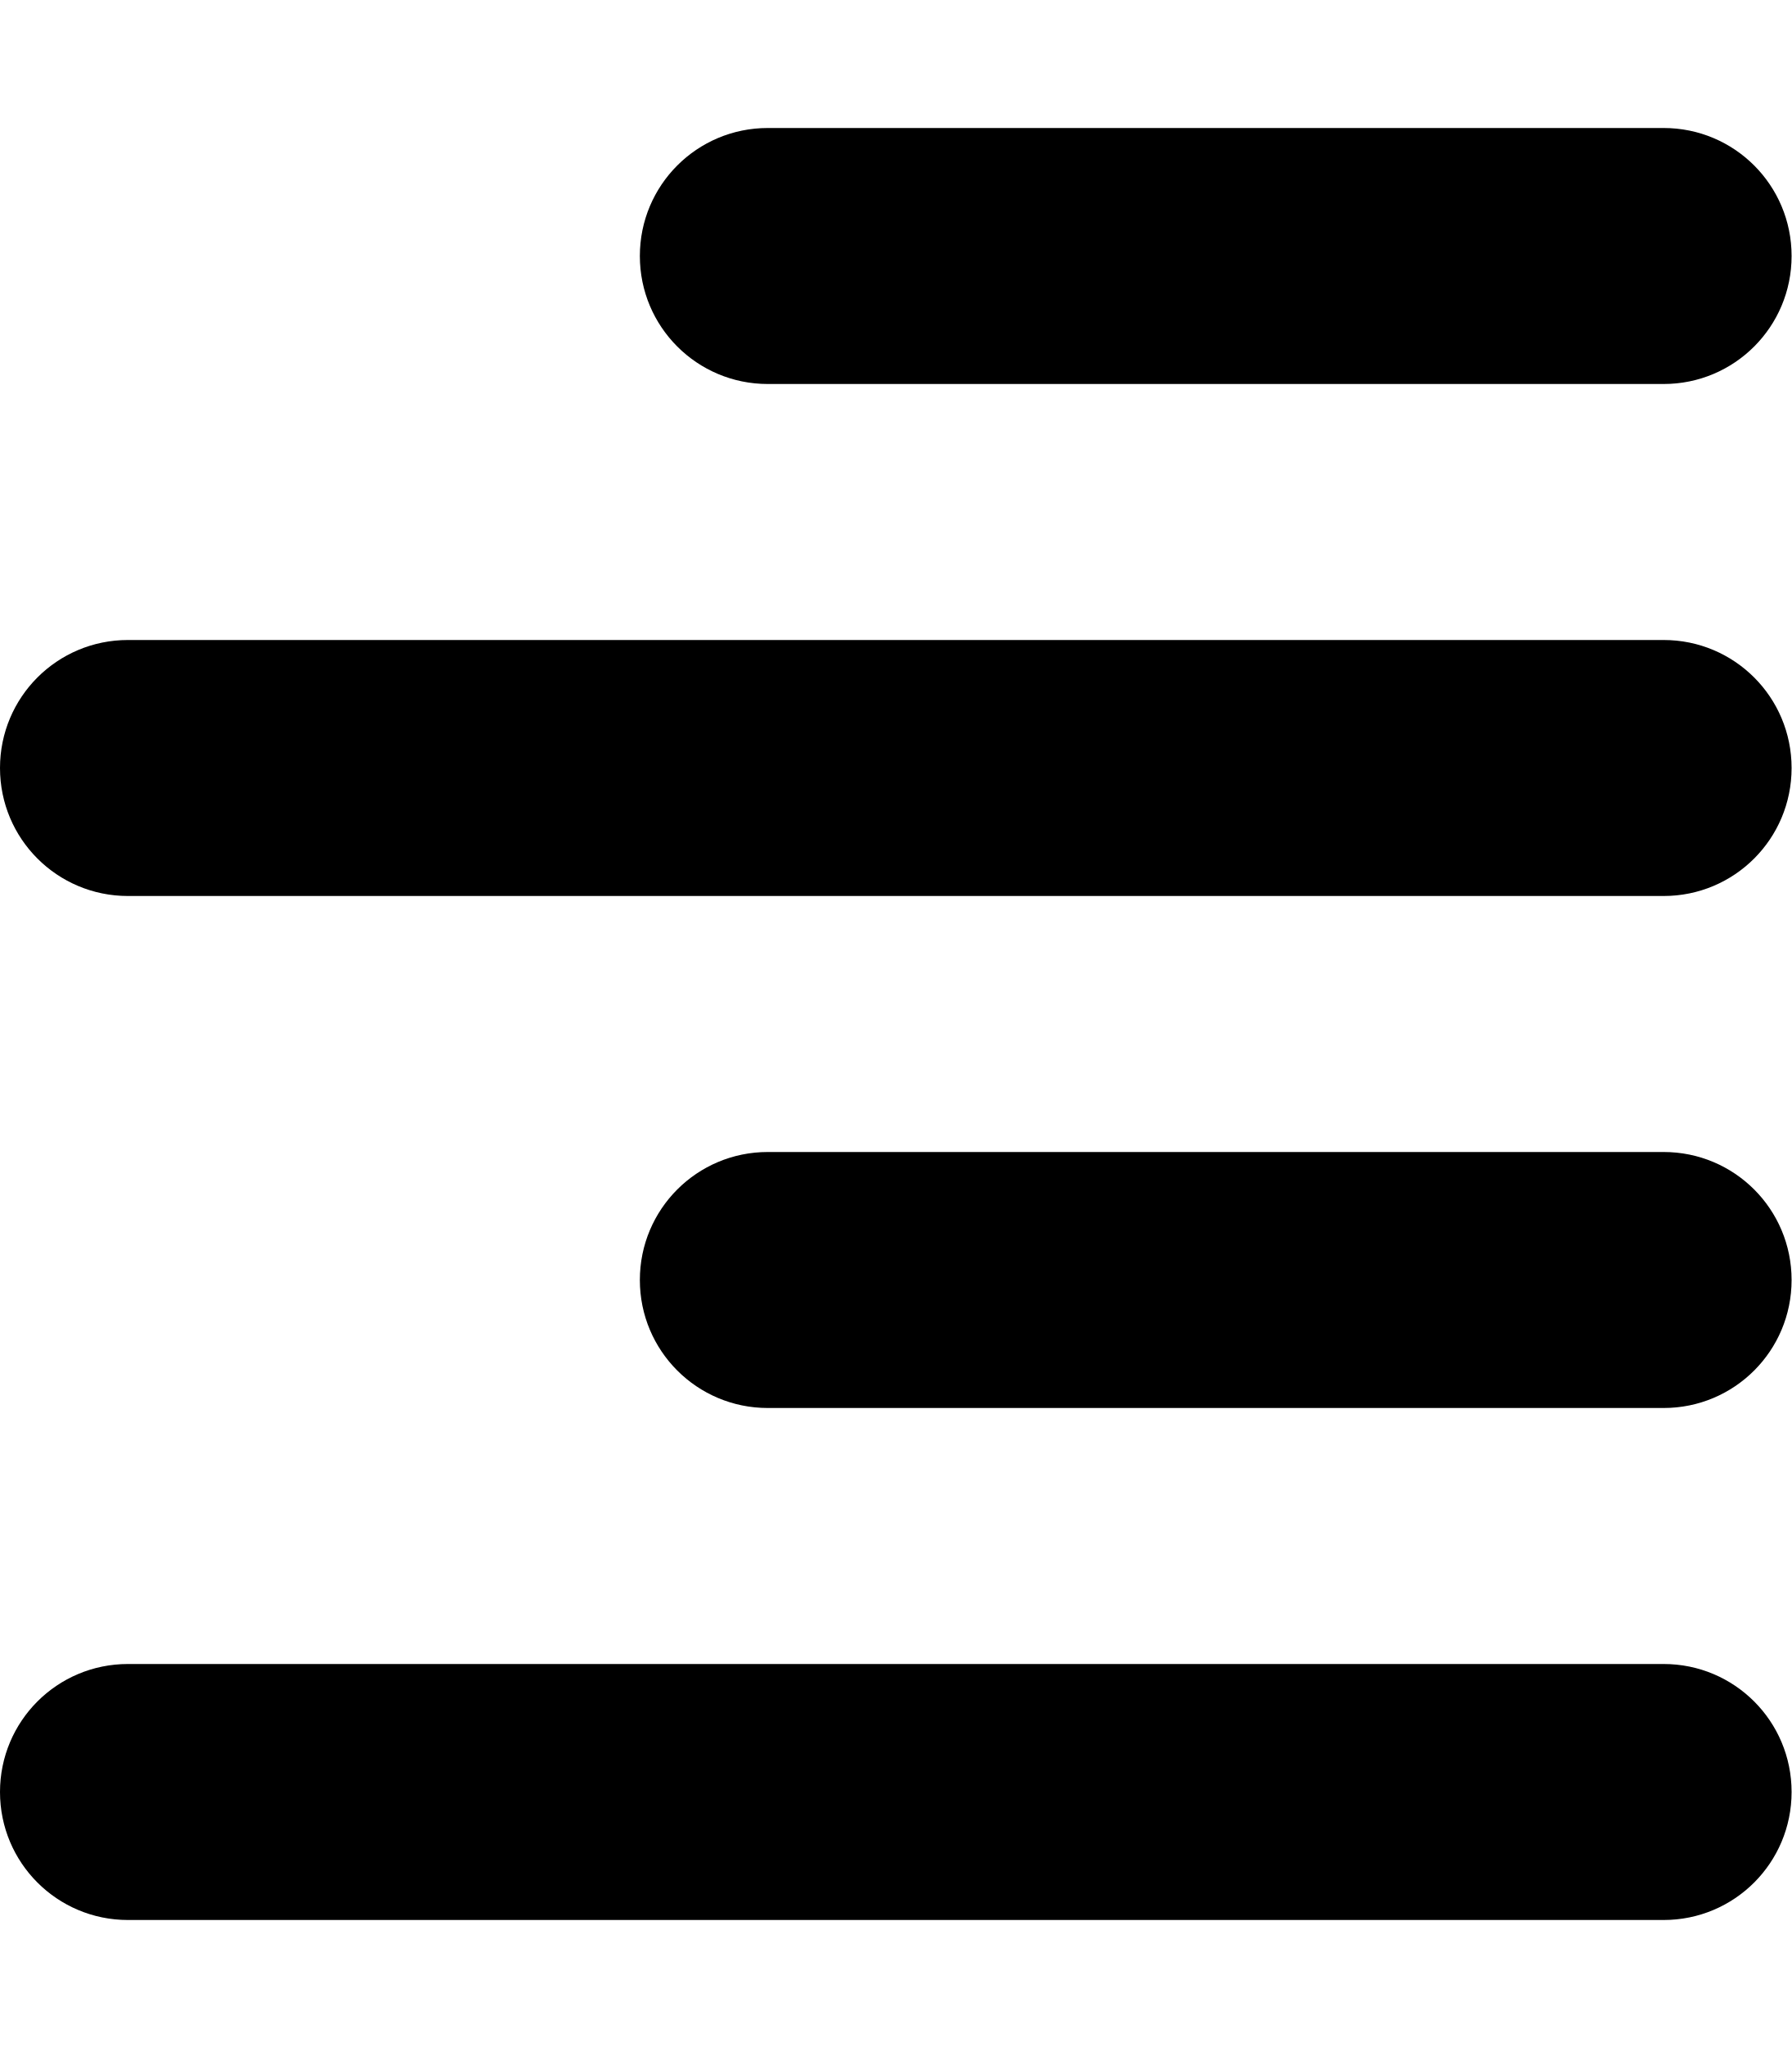
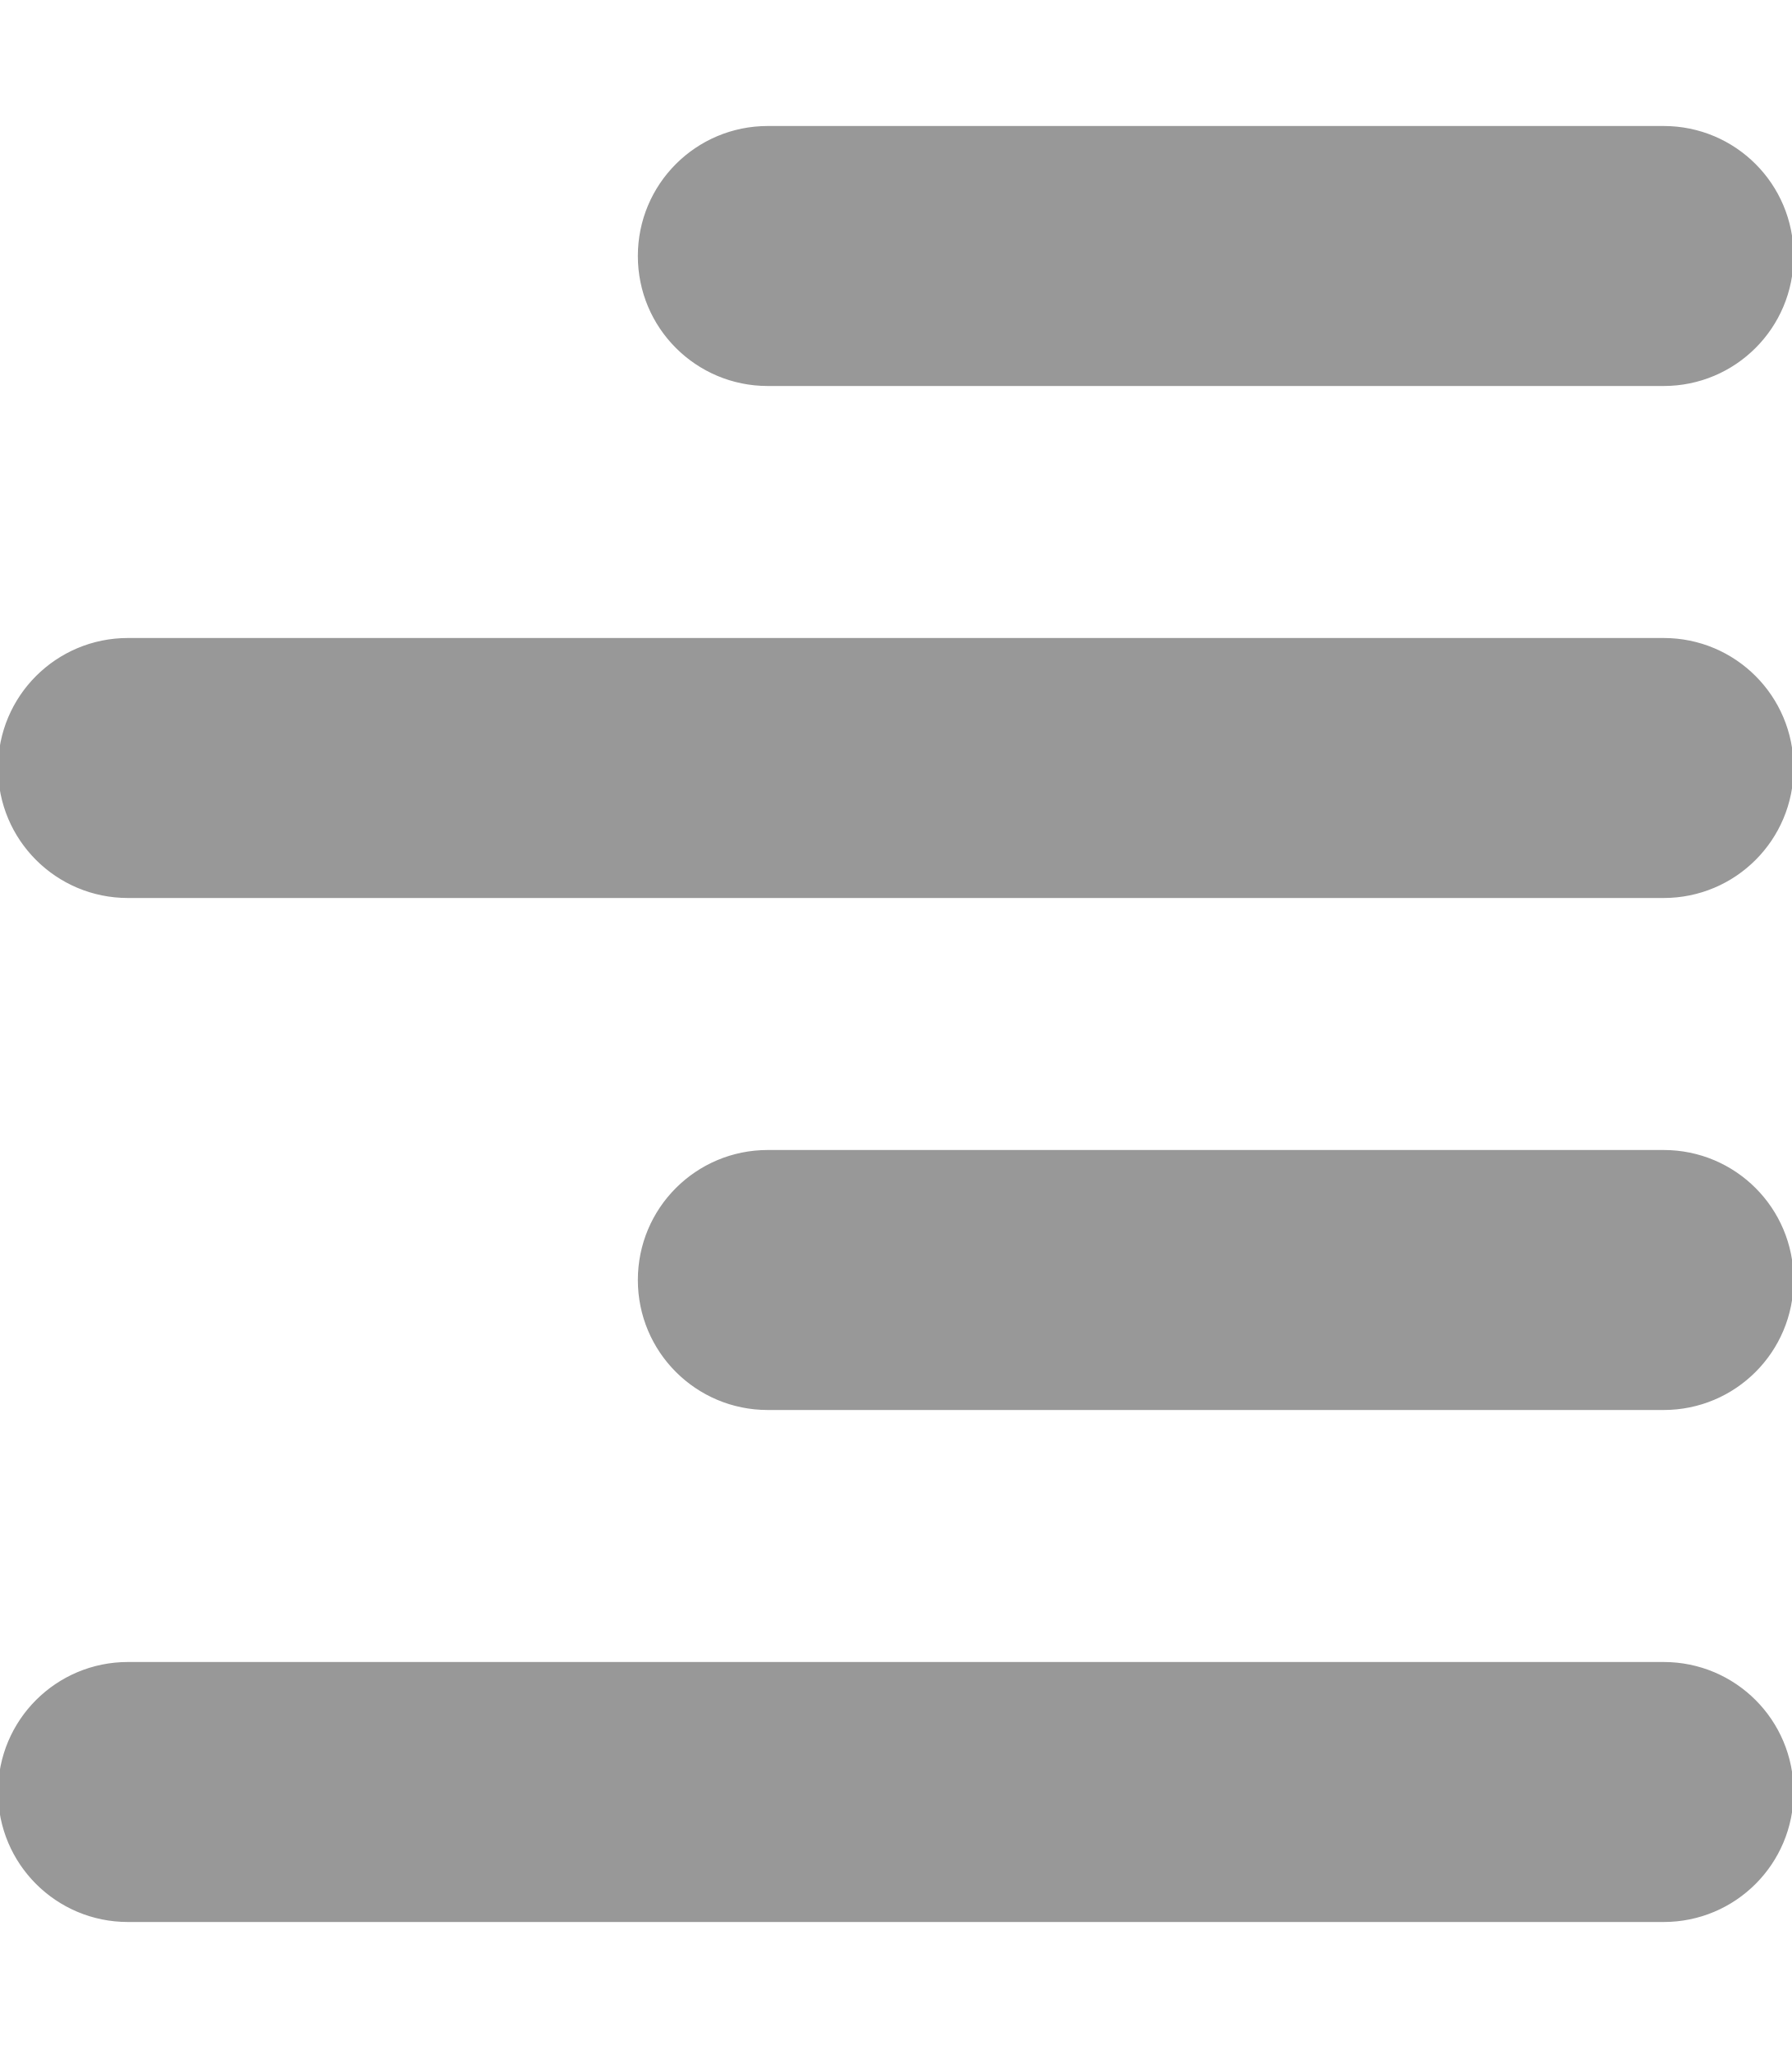
<svg xmlns="http://www.w3.org/2000/svg" viewBox="0 0 448 512">
-   <path d="M448 64c0 17.7-14.3 32-32 32L192 96c-17.7 0-32-14.3-32-32s14.3-32 32-32l224 0c17.7 0 32 14.3 32 32zm0 256c0 17.7-14.3 32-32 32l-224 0c-17.7 0-32-14.3-32-32s14.3-32 32-32l224 0c17.7 0 32 14.3 32 32zM0 192c0-17.7 14.3-32 32-32l384 0c17.7 0 32 14.3 32 32s-14.3 32-32 32L32 224c-17.7 0-32-14.3-32-32zM448 448c0 17.7-14.3 32-32 32L32 480c-17.7 0-32-14.3-32-32s14.3-32 32-32l384 0c17.7 0 32 14.3 32 32z" />
+   <path d="M448 64c0 17.7-14.3 32-32 32L192 96c-17.7 0-32-14.3-32-32s14.3-32 32-32l224 0c17.7 0 32 14.3 32 32zm0 256c0 17.7-14.3 32-32 32l-224 0c-17.7 0-32-14.3-32-32s14.3-32 32-32l224 0c17.7 0 32 14.3 32 32zM0 192c0-17.7 14.3-32 32-32l384 0c17.7 0 32 14.3 32 32s-14.3 32-32 32L32 224c-17.7 0-32-14.3-32-32zM448 448c0 17.7-14.3 32-32 32L32 480c-17.7 0-32-14.3-32-32s14.3-32 32-32l384 0c17.7 0 32 14.3 32 32z" fill="#989898" stroke="#989898" />
</svg>
